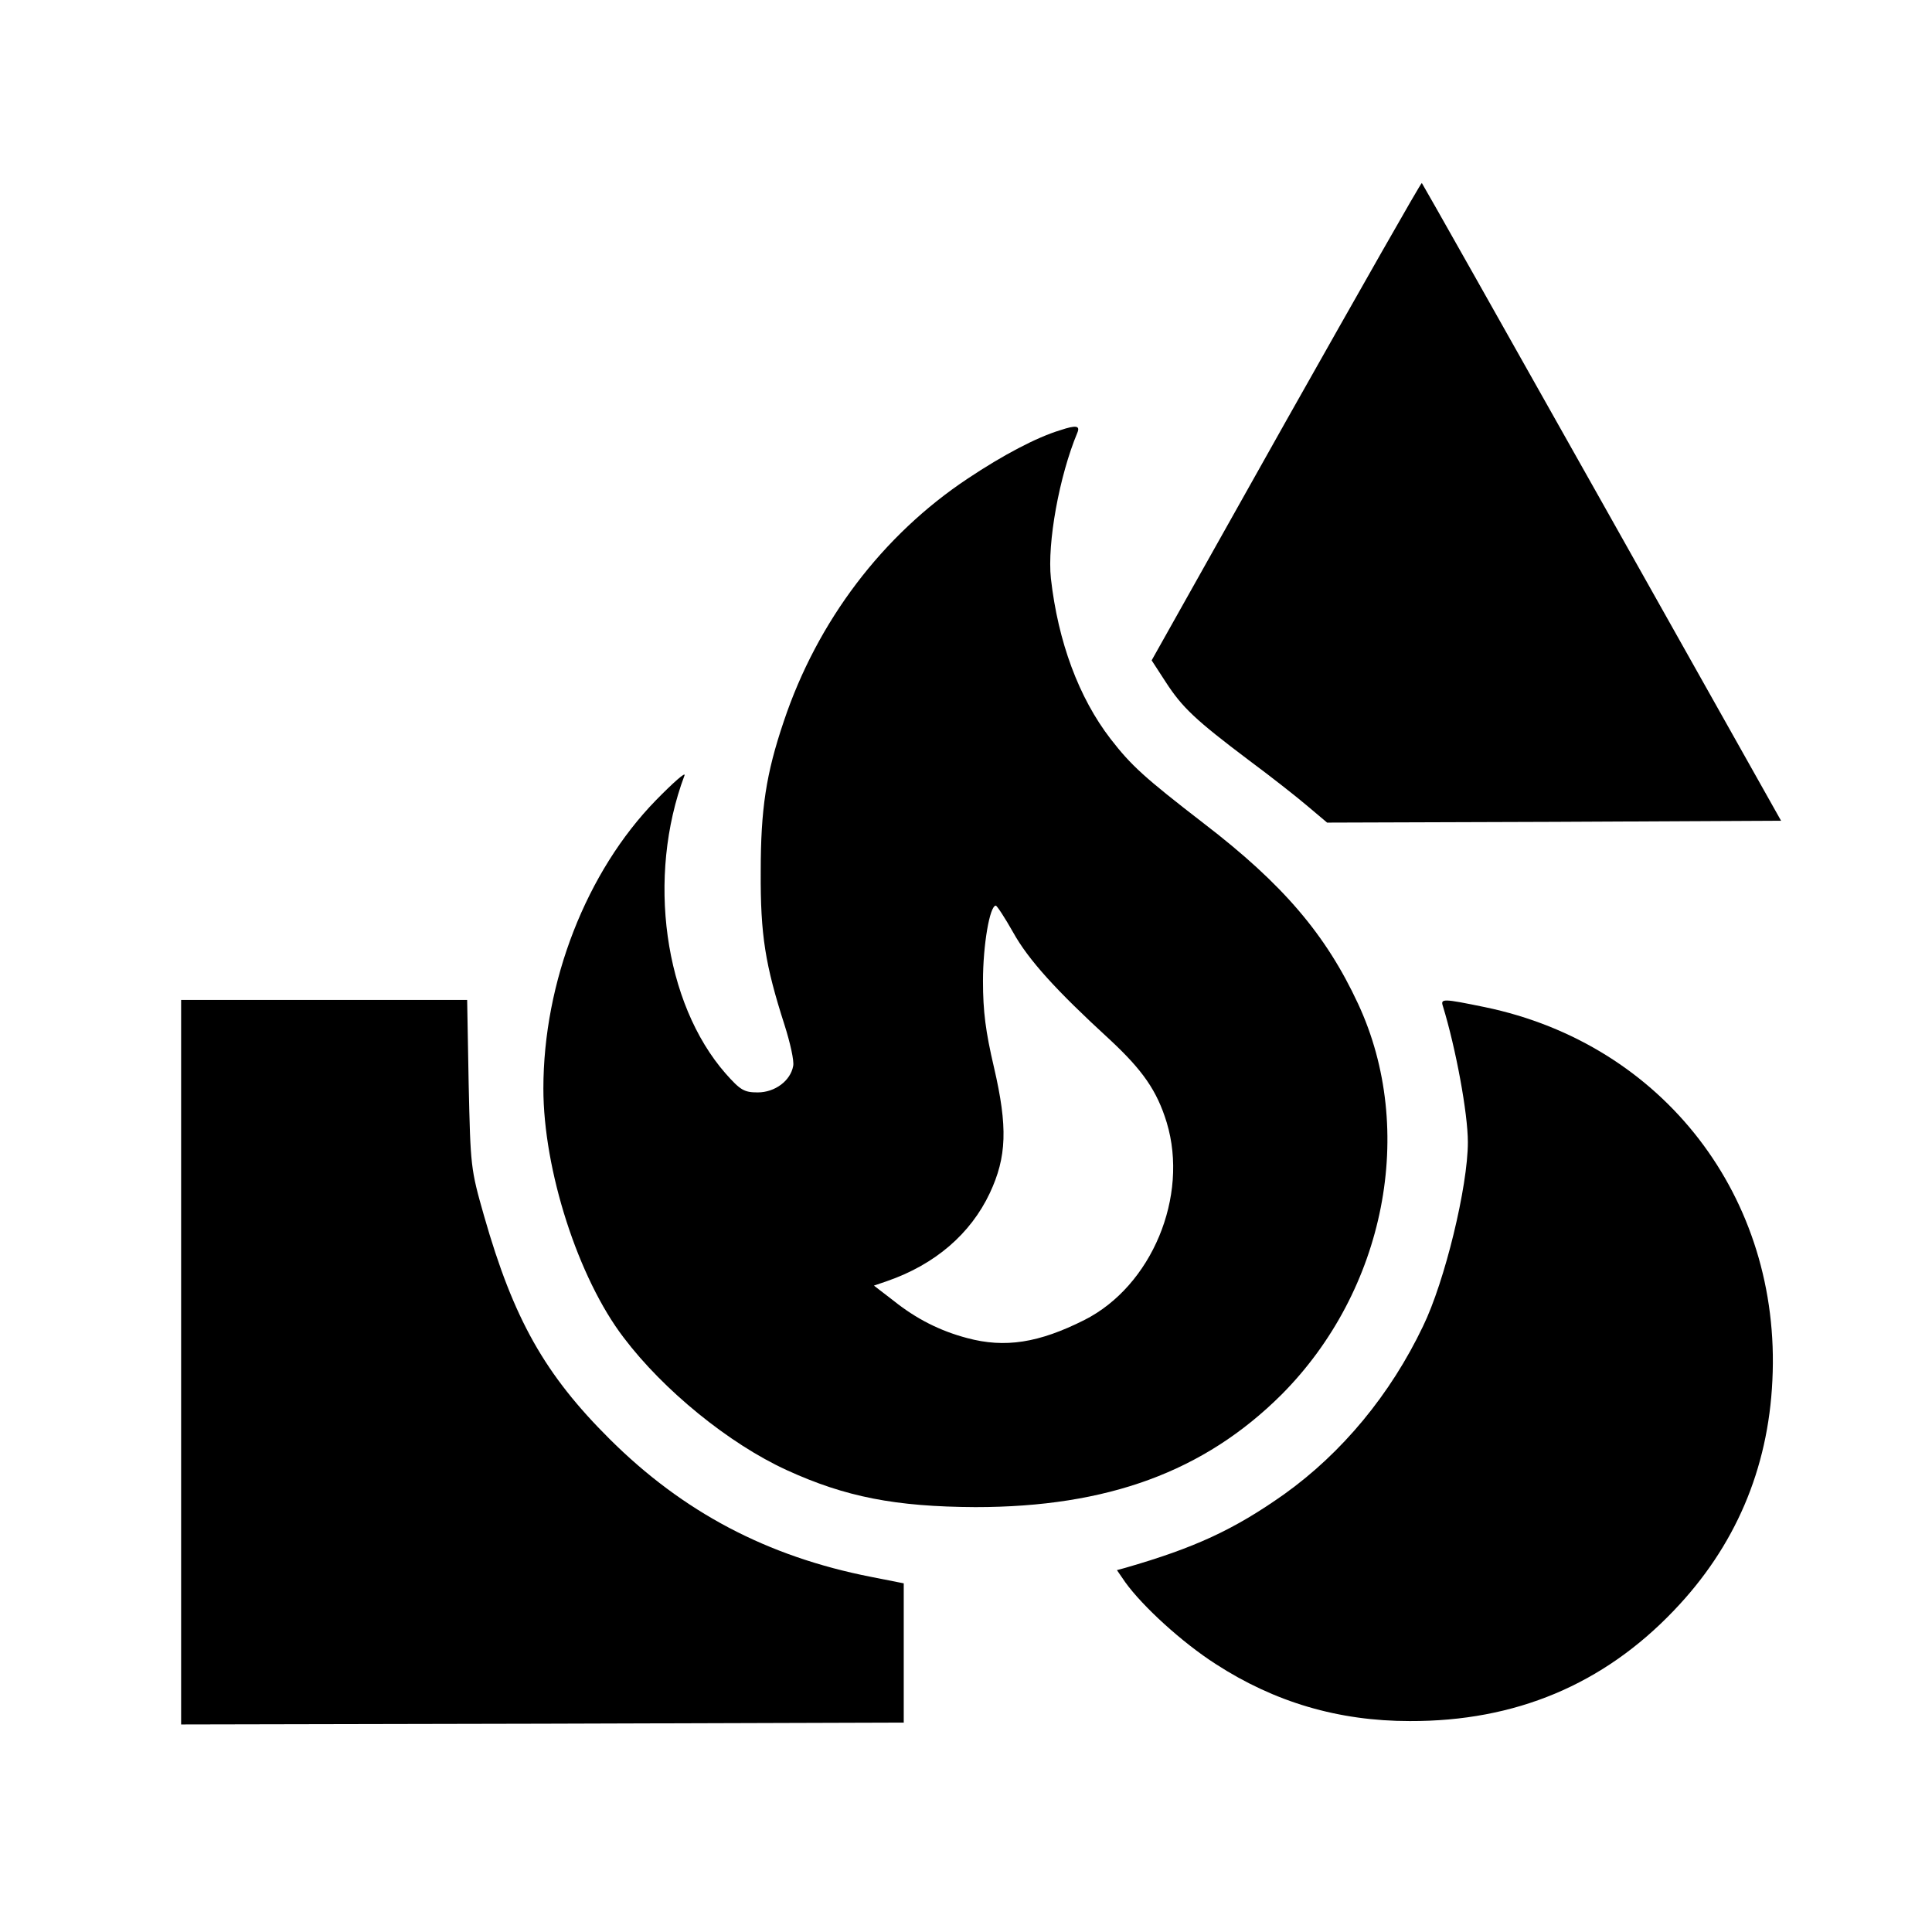
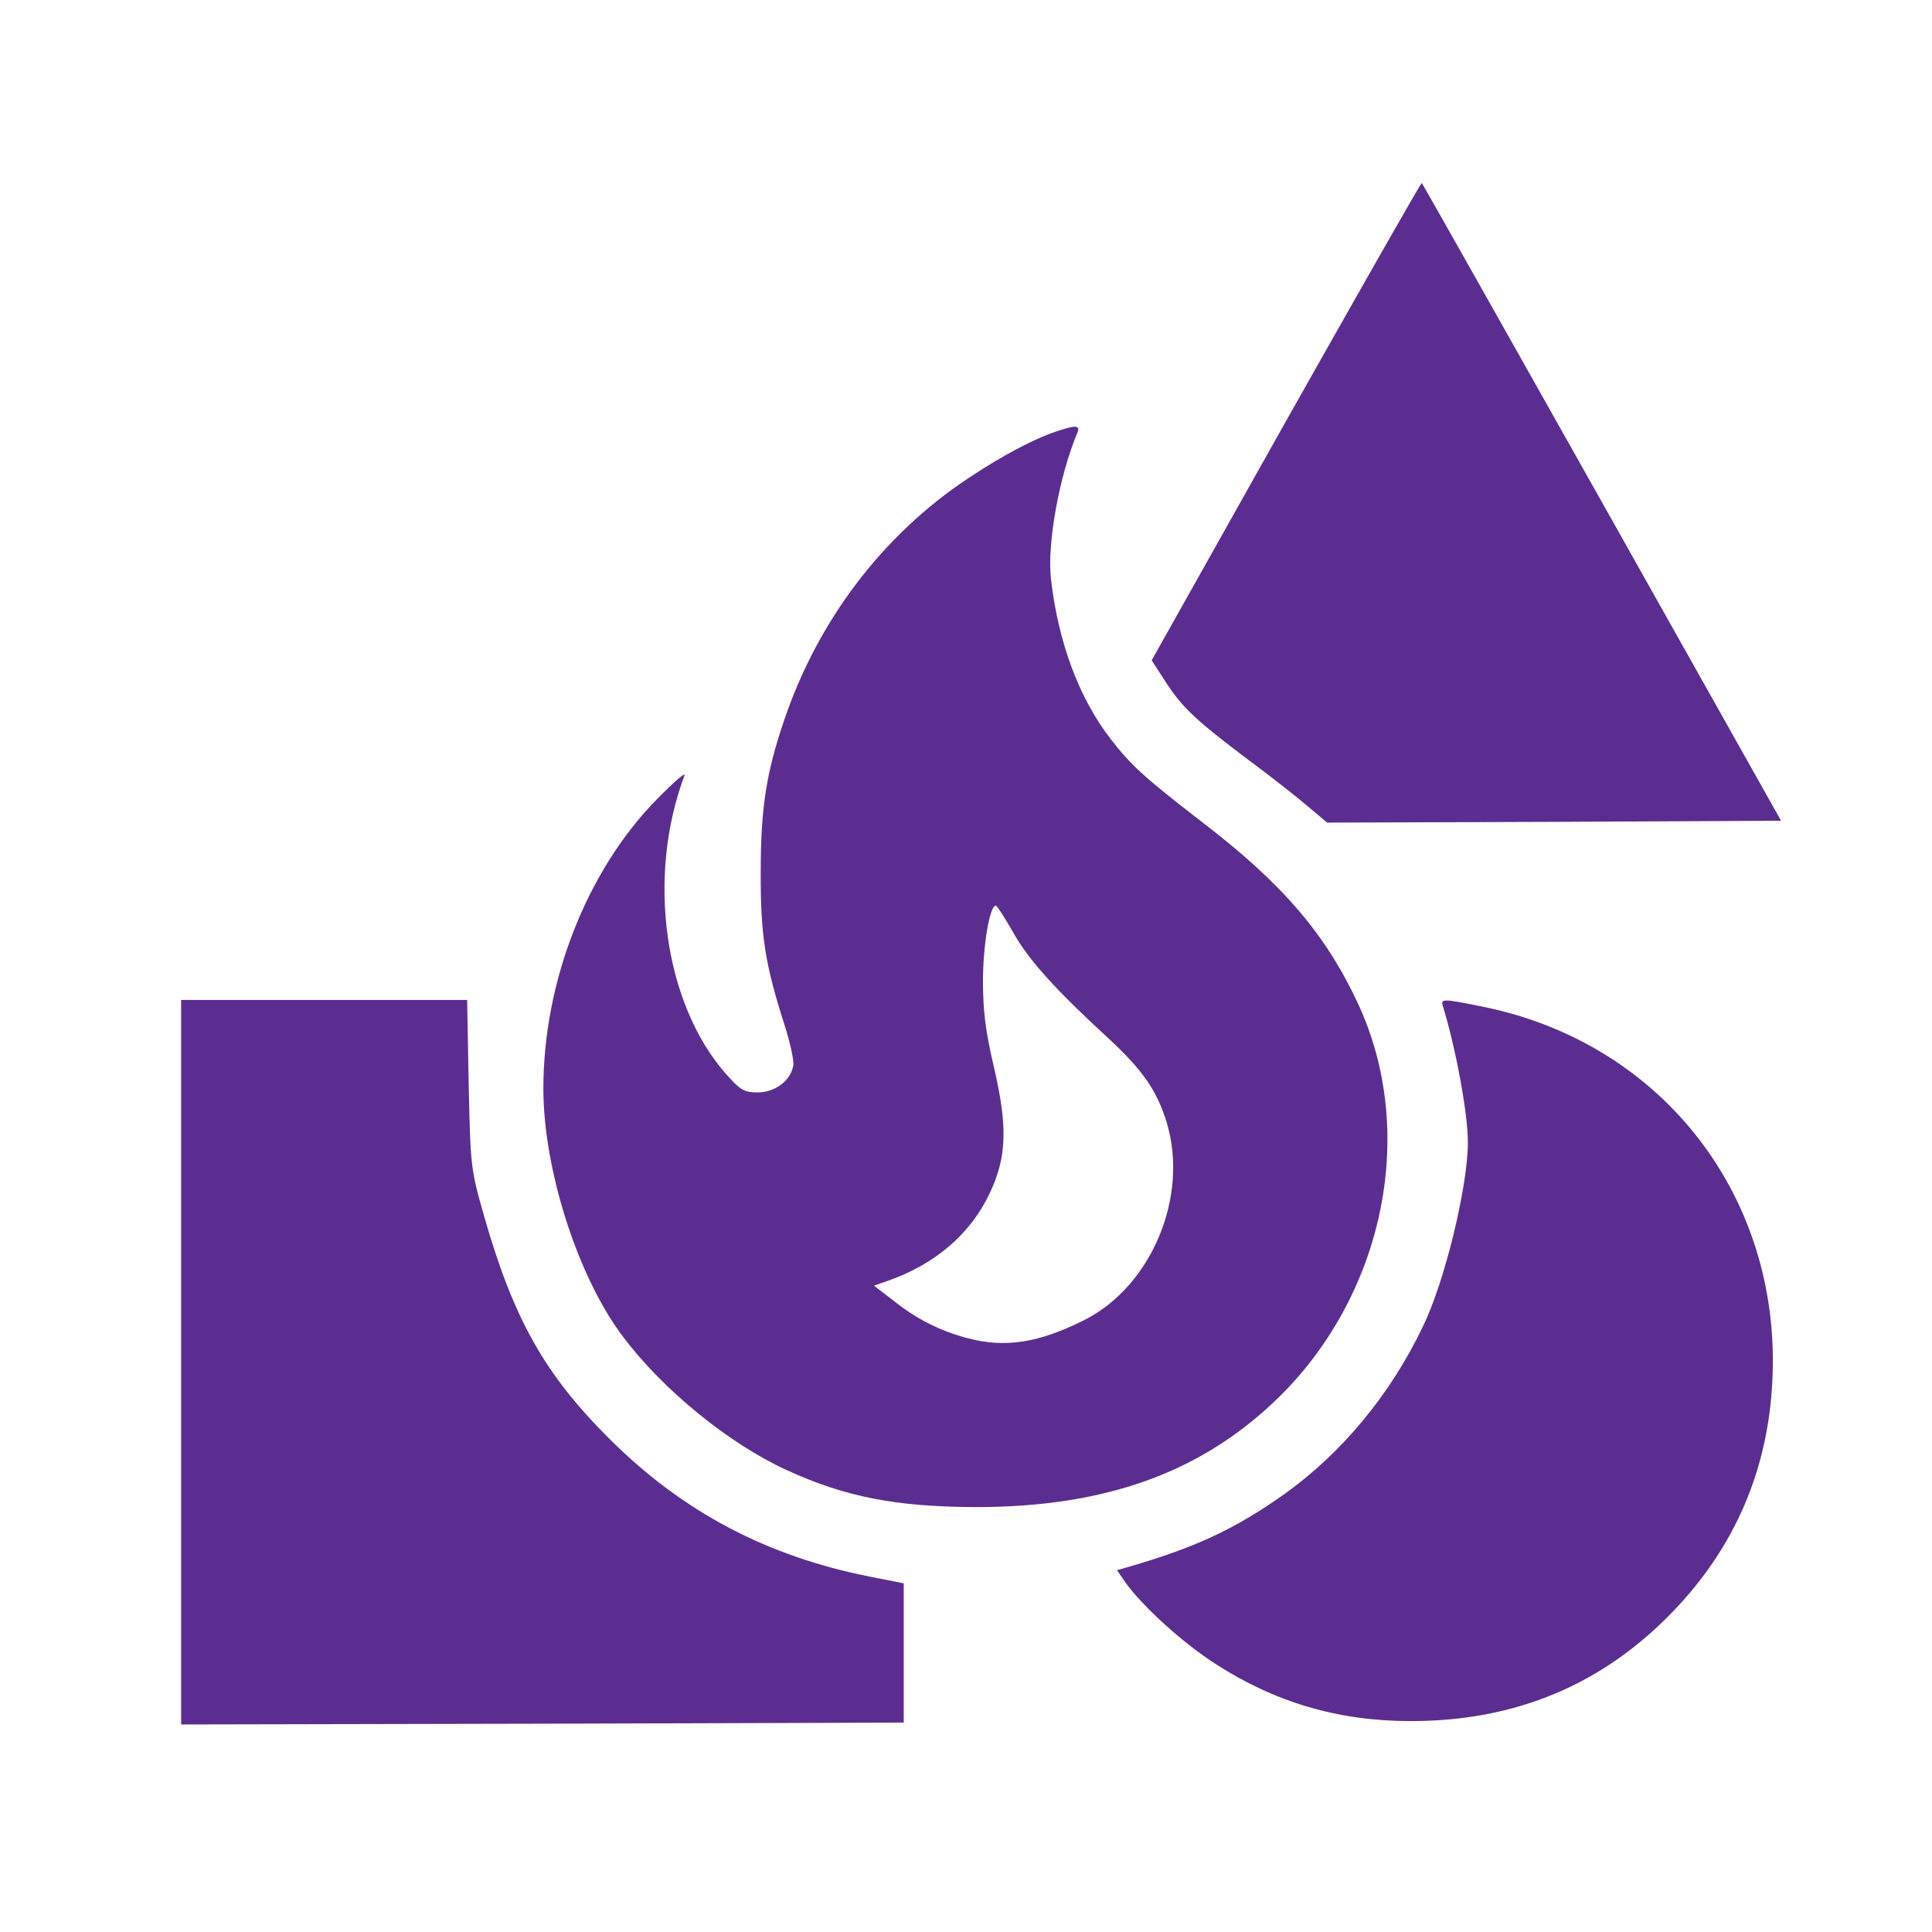
- <svg xmlns="http://www.w3.org/2000/svg" version="1.0" viewBox="0 0 512 512">
+ <svg xmlns="http://www.w3.org/2000/svg" version="1.0" viewBox="0 0 512 512" fill="#5c2d91">
  <path d="M340.8 111.6 305.2 175l3.7 5.7c4.4 6.8 7.9 10.1 22.1 20.8 5.8 4.3 12.8 9.8 15.6 12.2l5.1 4.3 60.2-.2 60.1-.3-47.4-84.3c-26.1-46.4-47.6-84.5-47.8-84.7-.2-.2-16.3 28.2-36 63.1z" />
  <path d="M281 114c-6.3 1.9-15.2 6.6-24.5 12.8-22.6 15-39.9 37.8-48.8 64.4-4.7 13.9-6.1 23.2-6.1 39.8-.1 16.8 1.2 24.7 6.3 40.6 1.5 4.7 2.6 9.6 2.3 10.9-.7 3.9-4.8 7-9.4 7-3.6 0-4.6-.6-8.5-5-16.3-18.6-21-52.1-10.9-79 .4-1.1-3 1.9-7.6 6.6-18.4 18.9-29.8 48.1-29.8 76.4 0 21.5 9.2 50.2 21.3 66 10.5 13.9 27.9 28.1 43.2 35.1 15.5 7.1 28.8 9.7 50 9.8 35 0 60.6-9.4 81.1-29.8 27.5-27.6 35.9-70.1 20.3-103.6-8.5-18.3-19.9-31.7-40.9-47.8-15.8-12.2-19.2-15.3-24.7-22.4-8.4-10.9-13.9-25.7-15.8-42.5-1-9.4 2.2-27.1 7-38.6.8-1.9-.3-2.1-4.5-.7zm-12.5 133.1c4 7.2 11.3 15.3 25.6 28.4 8.7 8.1 12.5 13.5 15.1 22 5.9 19.6-4 43.3-21.8 52.3-12.1 6.1-21.1 7.5-31.1 4.8-7.2-1.9-13.5-5.1-19.5-9.9l-5.2-4 3.5-1.2c12.7-4.4 22.1-12.5 27.2-23.3 4.5-9.6 4.8-17.5 1.1-33.4-2.2-9.4-2.9-14.8-2.9-22.8 0-9.6 1.8-20 3.4-20 .3 0 2.4 3.2 4.6 7.1z" />
  <path d="M48 361v96l95.8-.2 95.7-.3v-36.9l-8.6-1.7c-27.6-5.4-49.9-17.2-69.3-36.5-17.2-17.1-25.5-31.8-33.3-59.1-3.6-12.6-3.6-13.1-4.1-35.1l-.4-22.2H48v96zm334.4-94.3c3.4 11.1 6.6 28.3 6.6 36 0 11.7-6.1 36.9-11.9 48.8-8.6 18-21.4 33.5-36.8 44.5-13.3 9.4-23.7 14.2-42.1 19.5l-2.2.6 2.2 3.2c4.6 6.4 15.1 16 24 21.7 15.6 10.1 32.5 15.1 51.4 15.1 28 .1 51.3-9.7 70-29.3 16.2-16.9 25-37.4 26.1-61 2.4-48.4-28.9-89.1-76.2-98.9-11.2-2.3-11.8-2.3-11.1-.2z" />
</svg>
